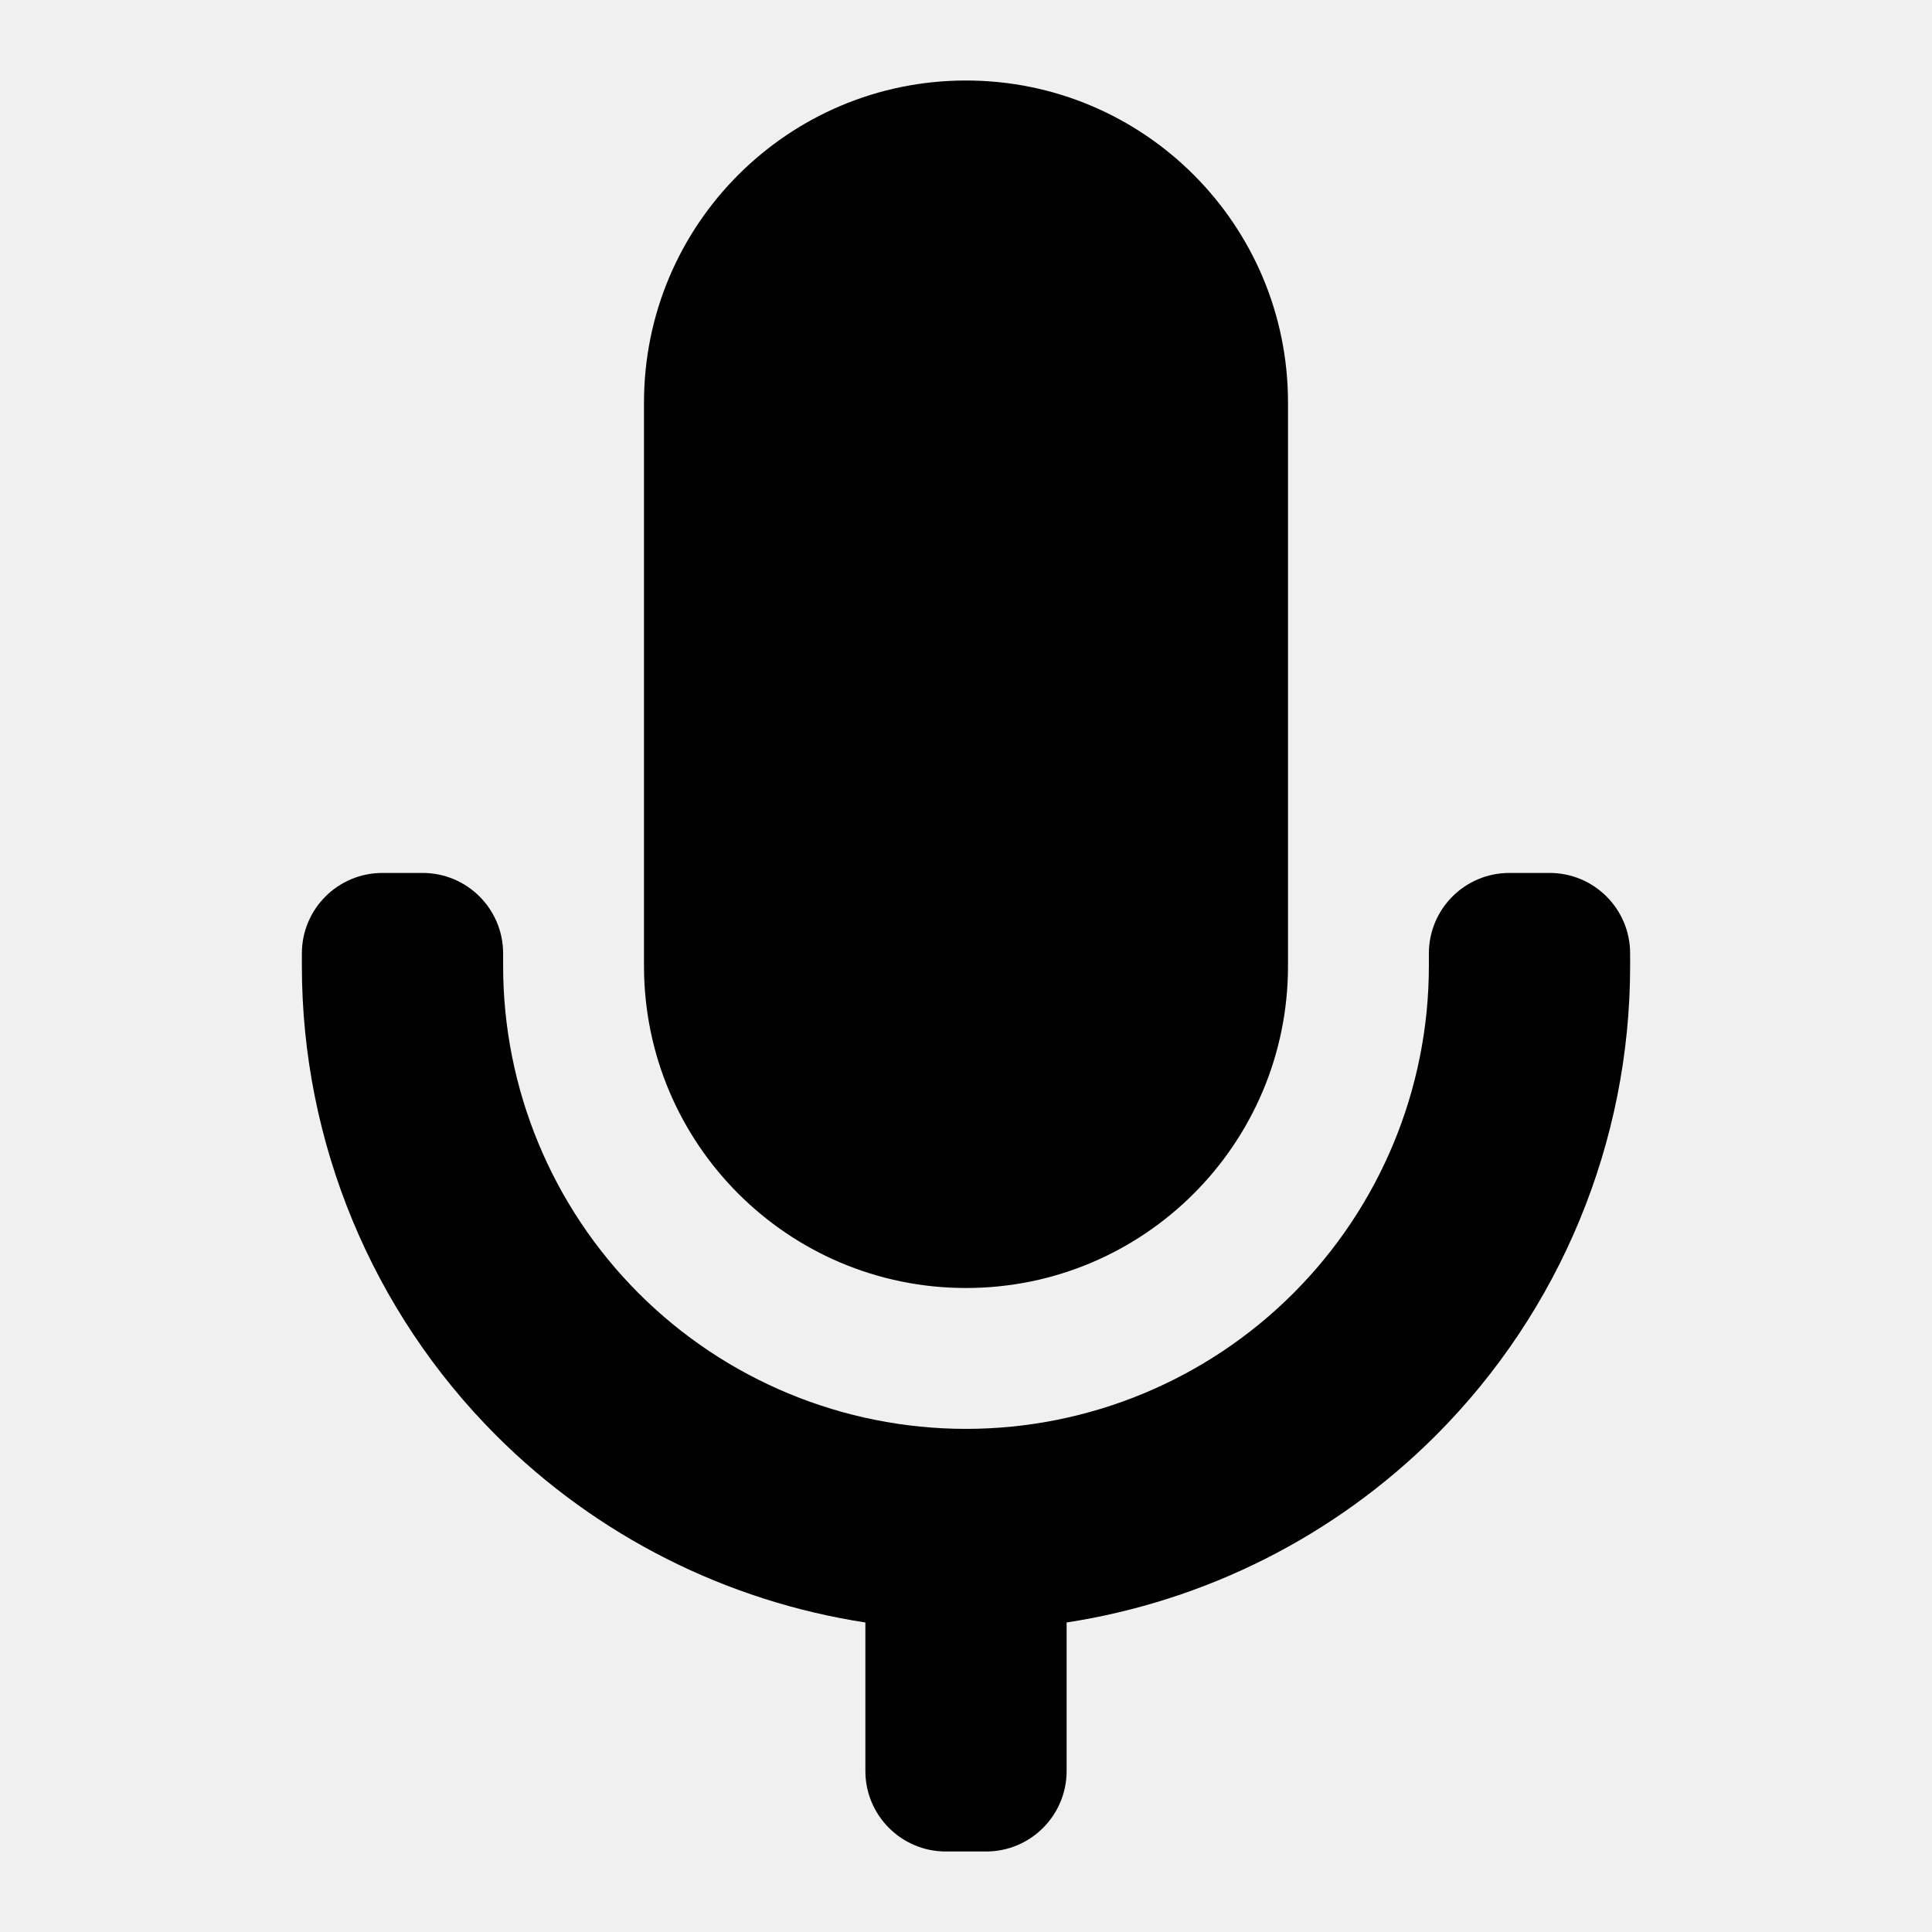
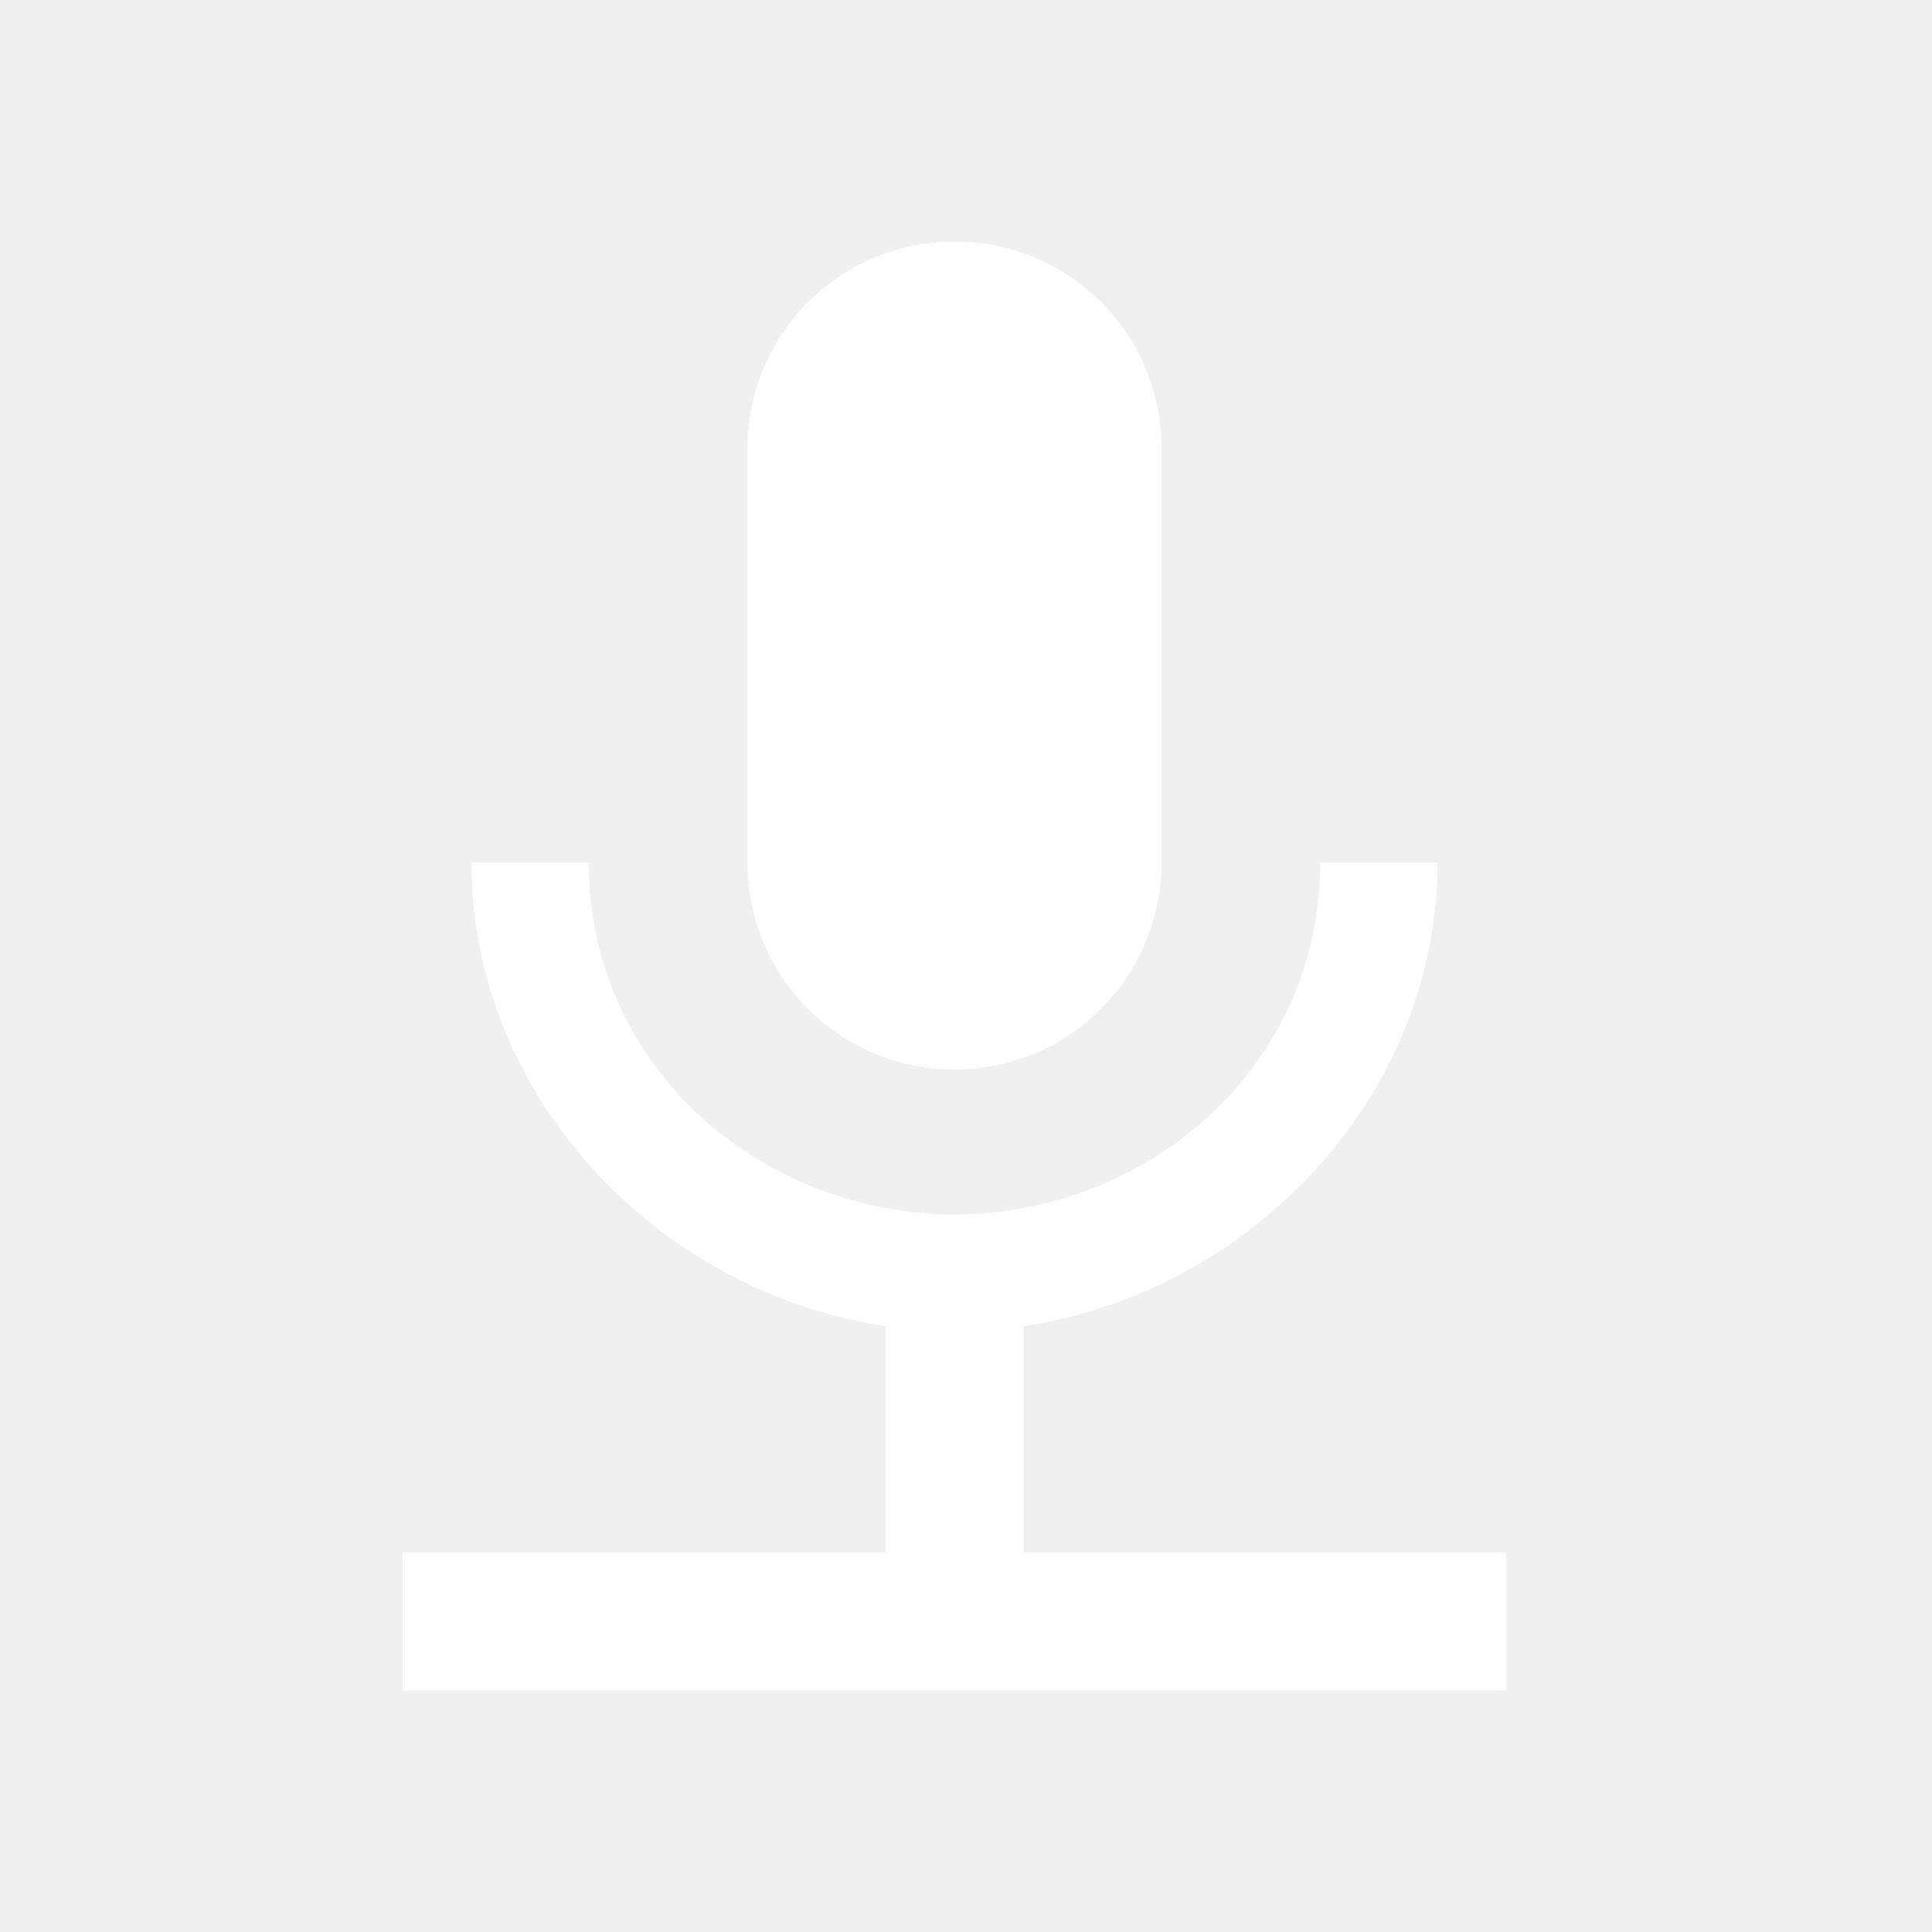
<svg xmlns="http://www.w3.org/2000/svg" width="800px" height="800px" viewBox="0 0 24 24" fill="none">
  <g id="SVGRepo_bgCarrier" stroke-width="0" />
  <g id="SVGRepo_tracerCarrier" stroke-linecap="round" stroke-linejoin="round" />
  <g id="SVGRepo_iconCarrier">
-     <path d="M8 5C8 2.791 9.791 1 12 1C14.209 1 16 2.791 16 5V12C16 14.209 14.209 16 12 16C9.791 16 8 14.209 8 12V5Z" fill="#000000" />
-     <path d="M6.25 11.844V12C6.25 13.525 6.856 14.988 7.934 16.066C9.012 17.144 10.475 17.75 12 17.75C13.525 17.75 14.988 17.144 16.066 16.066C17.144 14.988 17.75 13.525 17.75 12V11.844C17.75 11.291 18.198 10.844 18.75 10.844H19.25C19.802 10.844 20.25 11.291 20.25 11.844V12C20.25 14.188 19.381 16.287 17.834 17.834C16.584 19.083 14.975 19.89 13.25 20.155V22C13.25 22.552 12.802 23 12.25 23H11.75C11.198 23 10.75 22.552 10.75 22V20.155C9.025 19.89 7.416 19.083 6.166 17.834C4.619 16.287 3.75 14.188 3.75 12V11.844C3.75 11.291 4.198 10.844 4.75 10.844H5.25C5.802 10.844 6.25 11.291 6.25 11.844Z" fill="#000000" />
+     <path d="M14.429 10.714C14.429 12.137 13.28 13.286 11.857 13.286C10.434 13.286 9.286 12.137 9.286 10.714V5.571C9.286 4.149 10.434 3 11.857 3C13.28 3 14.429 4.149 14.429 5.571V10.714Z" fill="#fff" />
+     <path d="M17.857 10.714H16.4C16.4 13.286 14.223 15.086 11.857 15.086C9.491 15.086 7.314 13.286 7.314 10.714H5.857C5.857 13.637 8.189 16.054 11 16.474V19.286L5 19.286V21H18.714V19.286L12.714 19.286V16.474C15.526 16.054 17.857 13.637 17.857 10.714Z" fill="#fff" />
  </g>
</svg>
